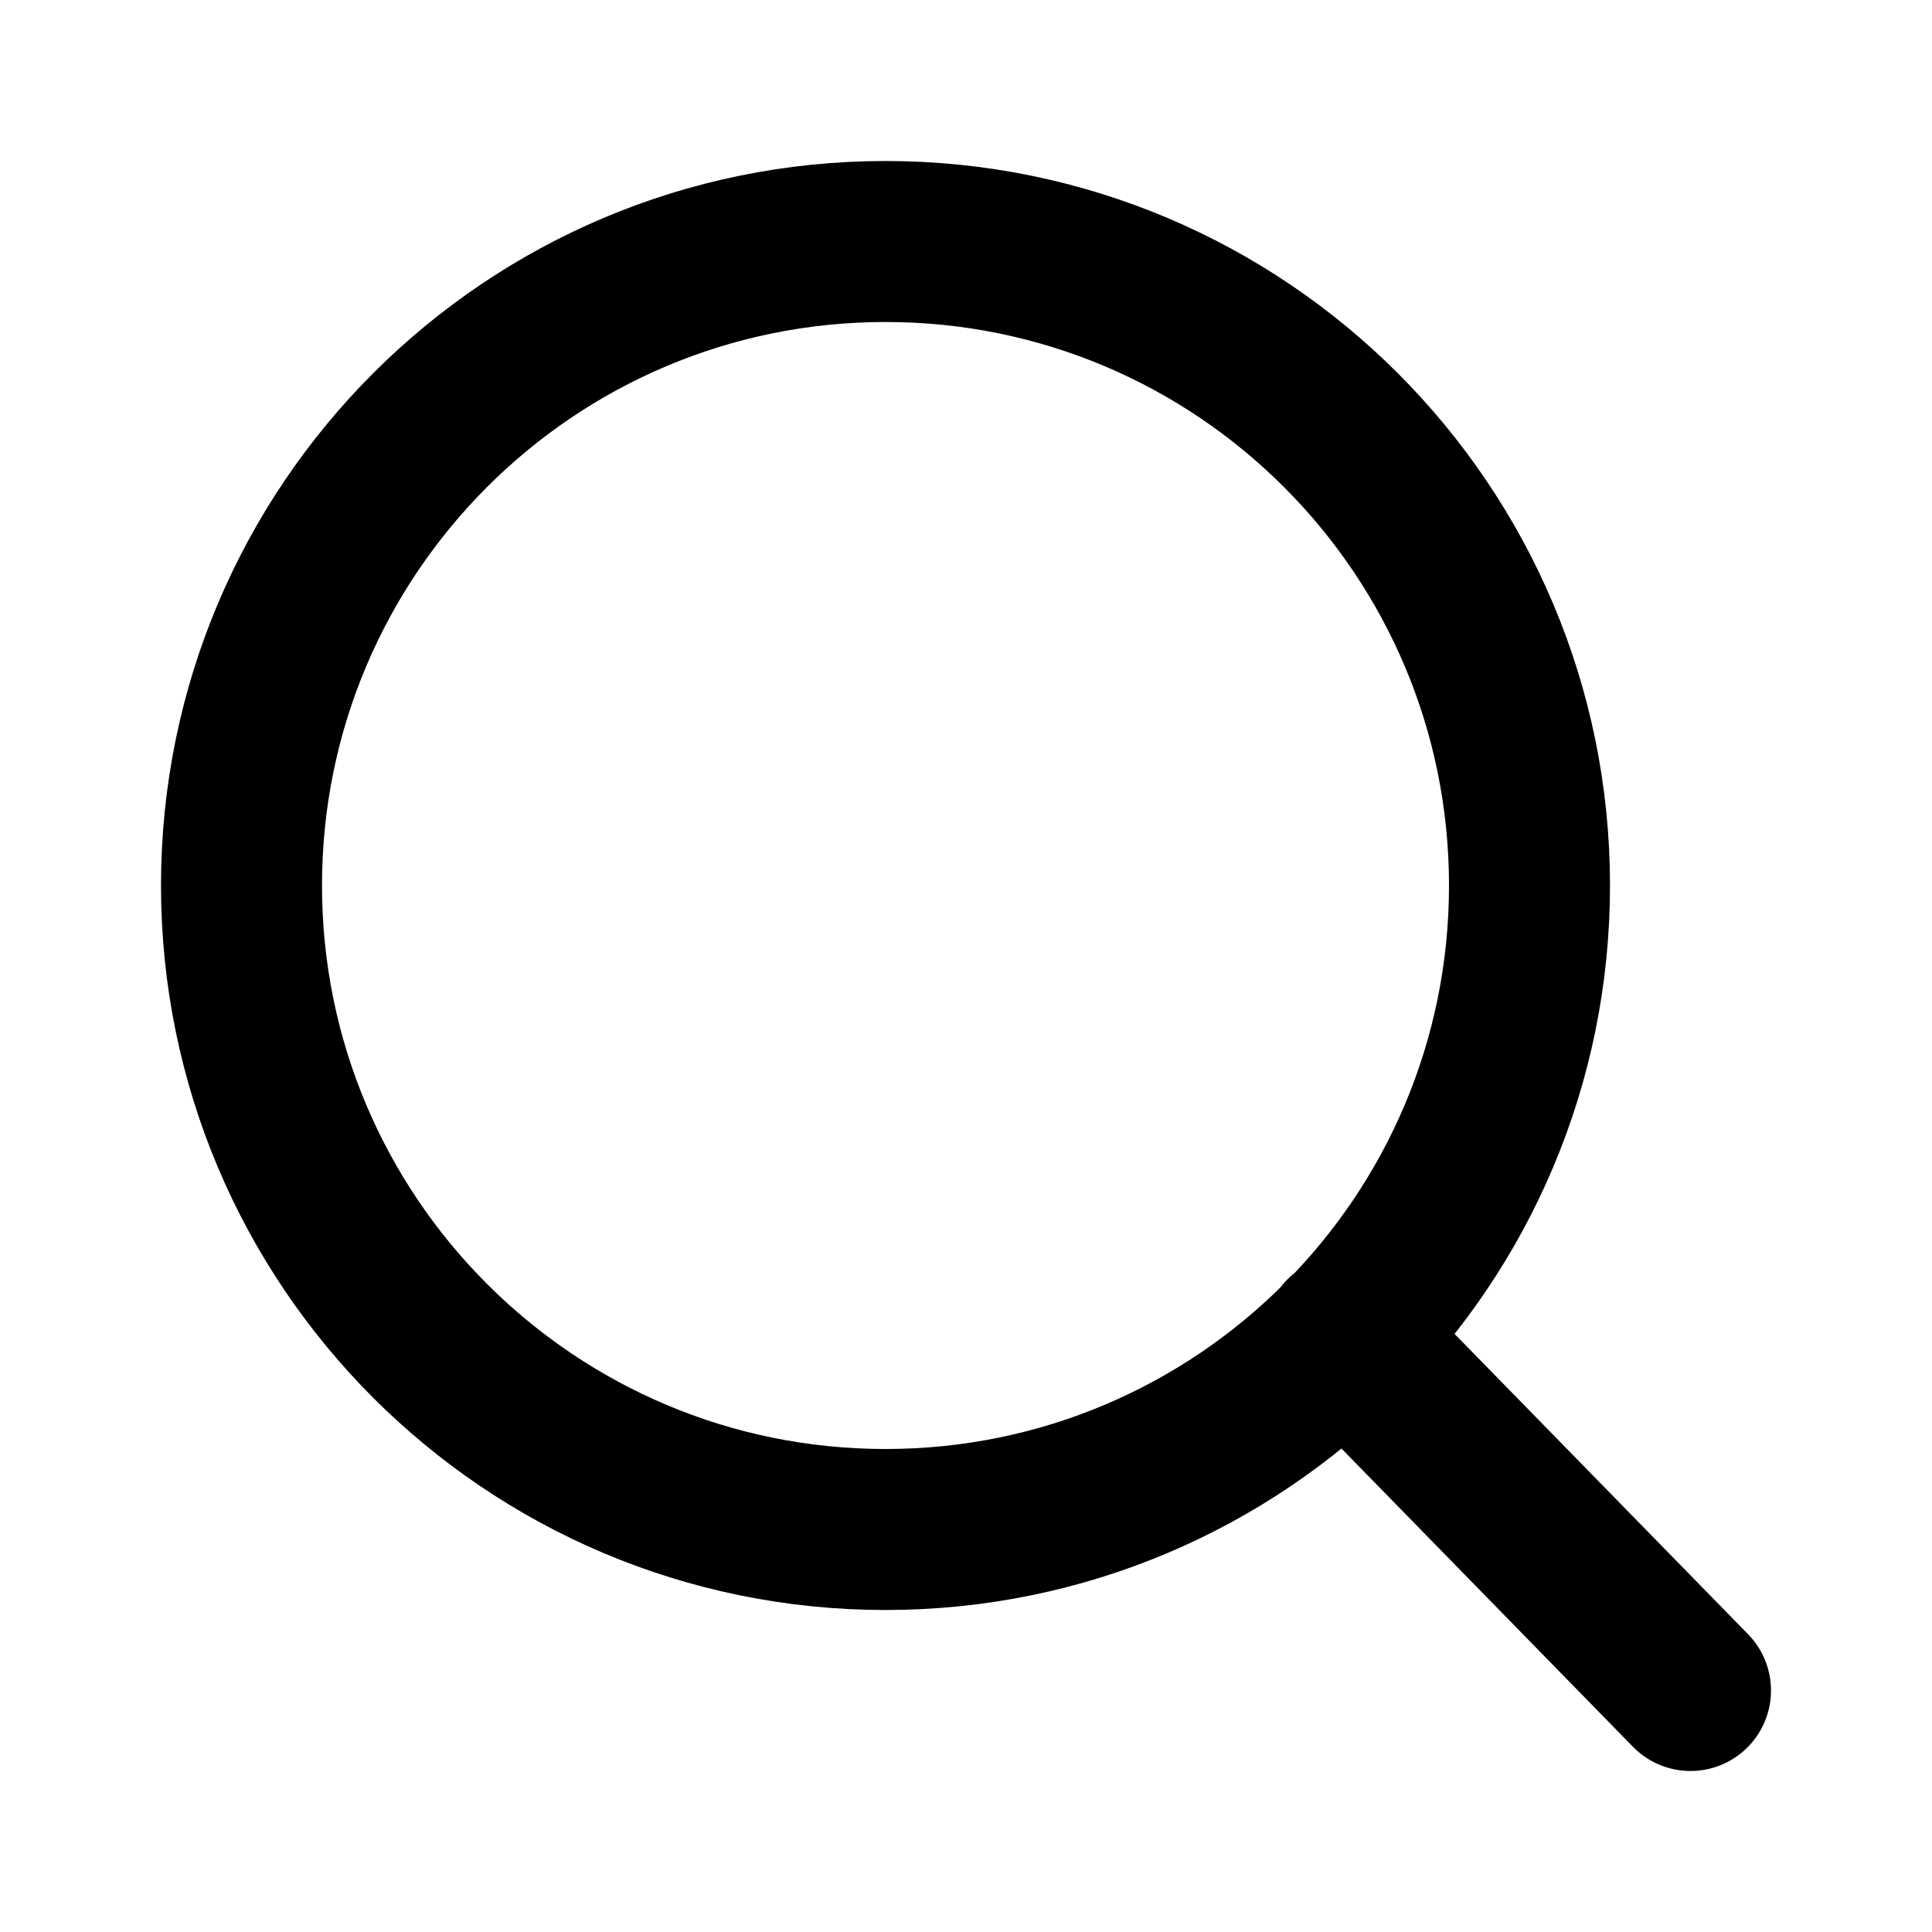
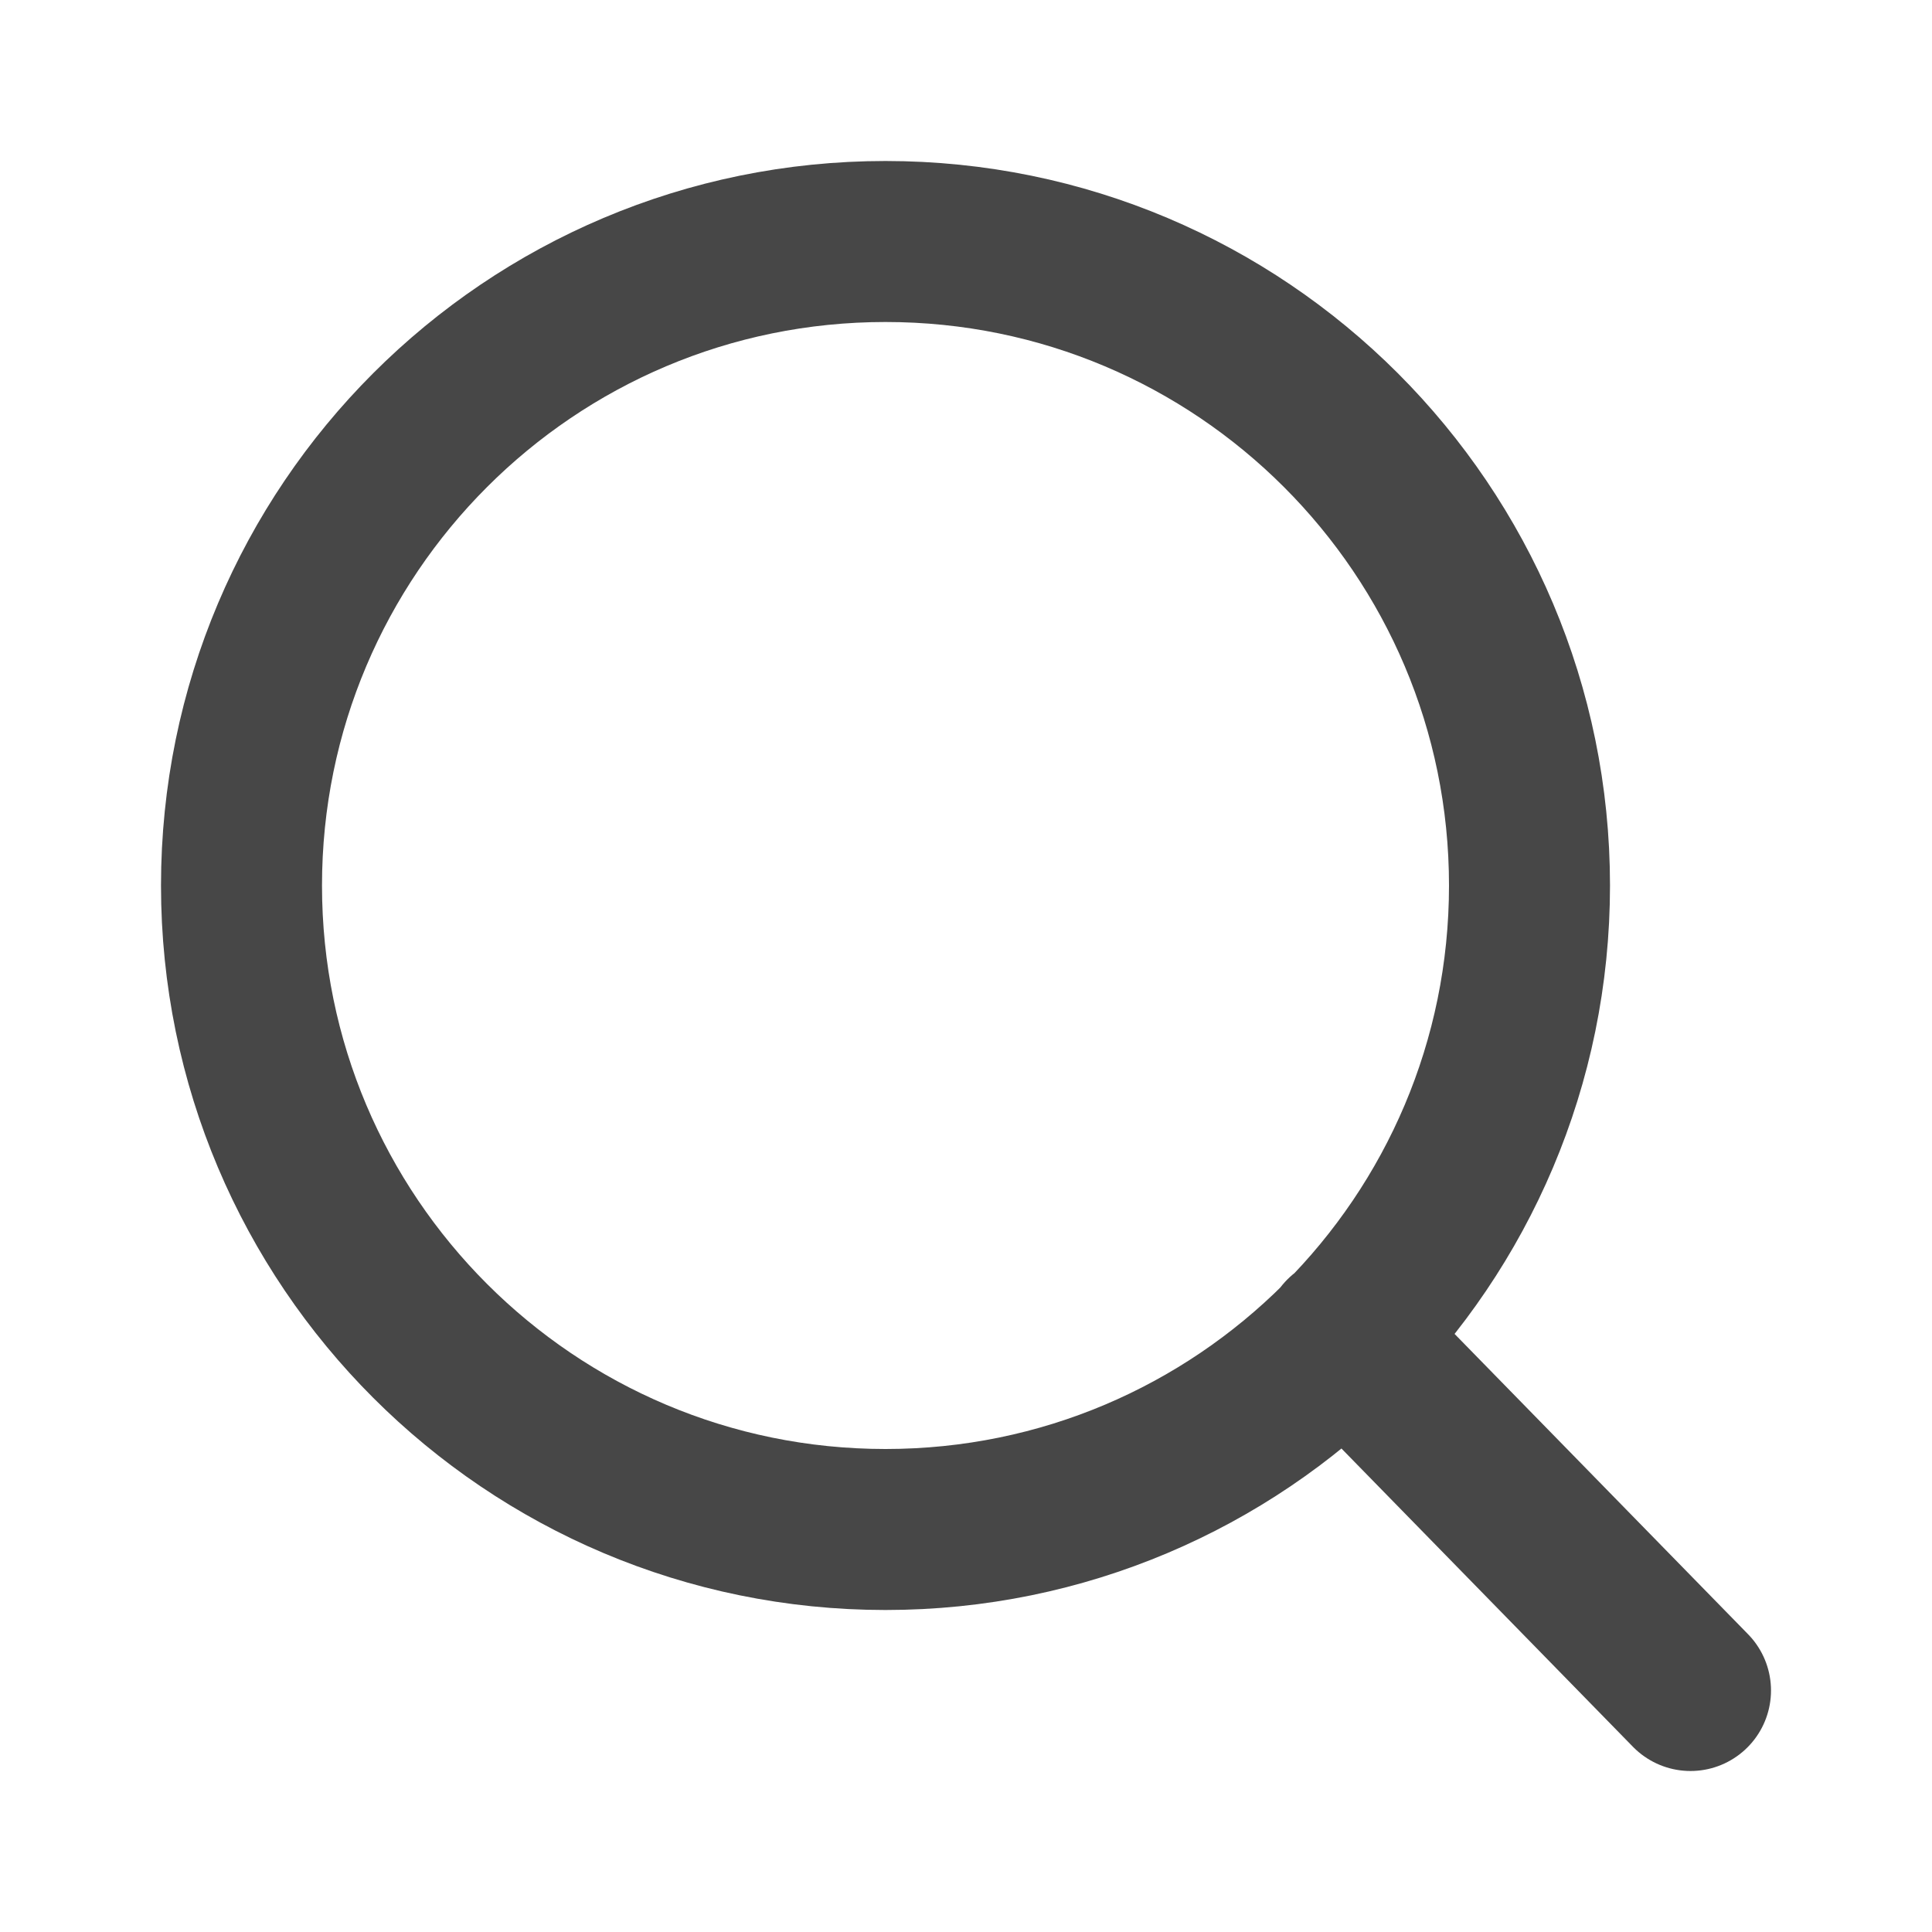
<svg xmlns="http://www.w3.org/2000/svg" width="800" height="800" viewBox="0 0 24 24" fill="none">
-   <path d="M16.7 16.6 21 21m-2-10a8 8 0 1 1-16 0 8 8 0 0 1 16 0Z" stroke="#000" stroke-width="2" stroke-linecap="round" stroke-linejoin="round" />
+   <path d="M16.7 16.6 21 21m-2-10a8 8 0 1 1-16 0 8 8 0 0 1 16 0Z" stroke="#474747" stroke-width="2" stroke-linecap="round" stroke-linejoin="round" />
</svg>
